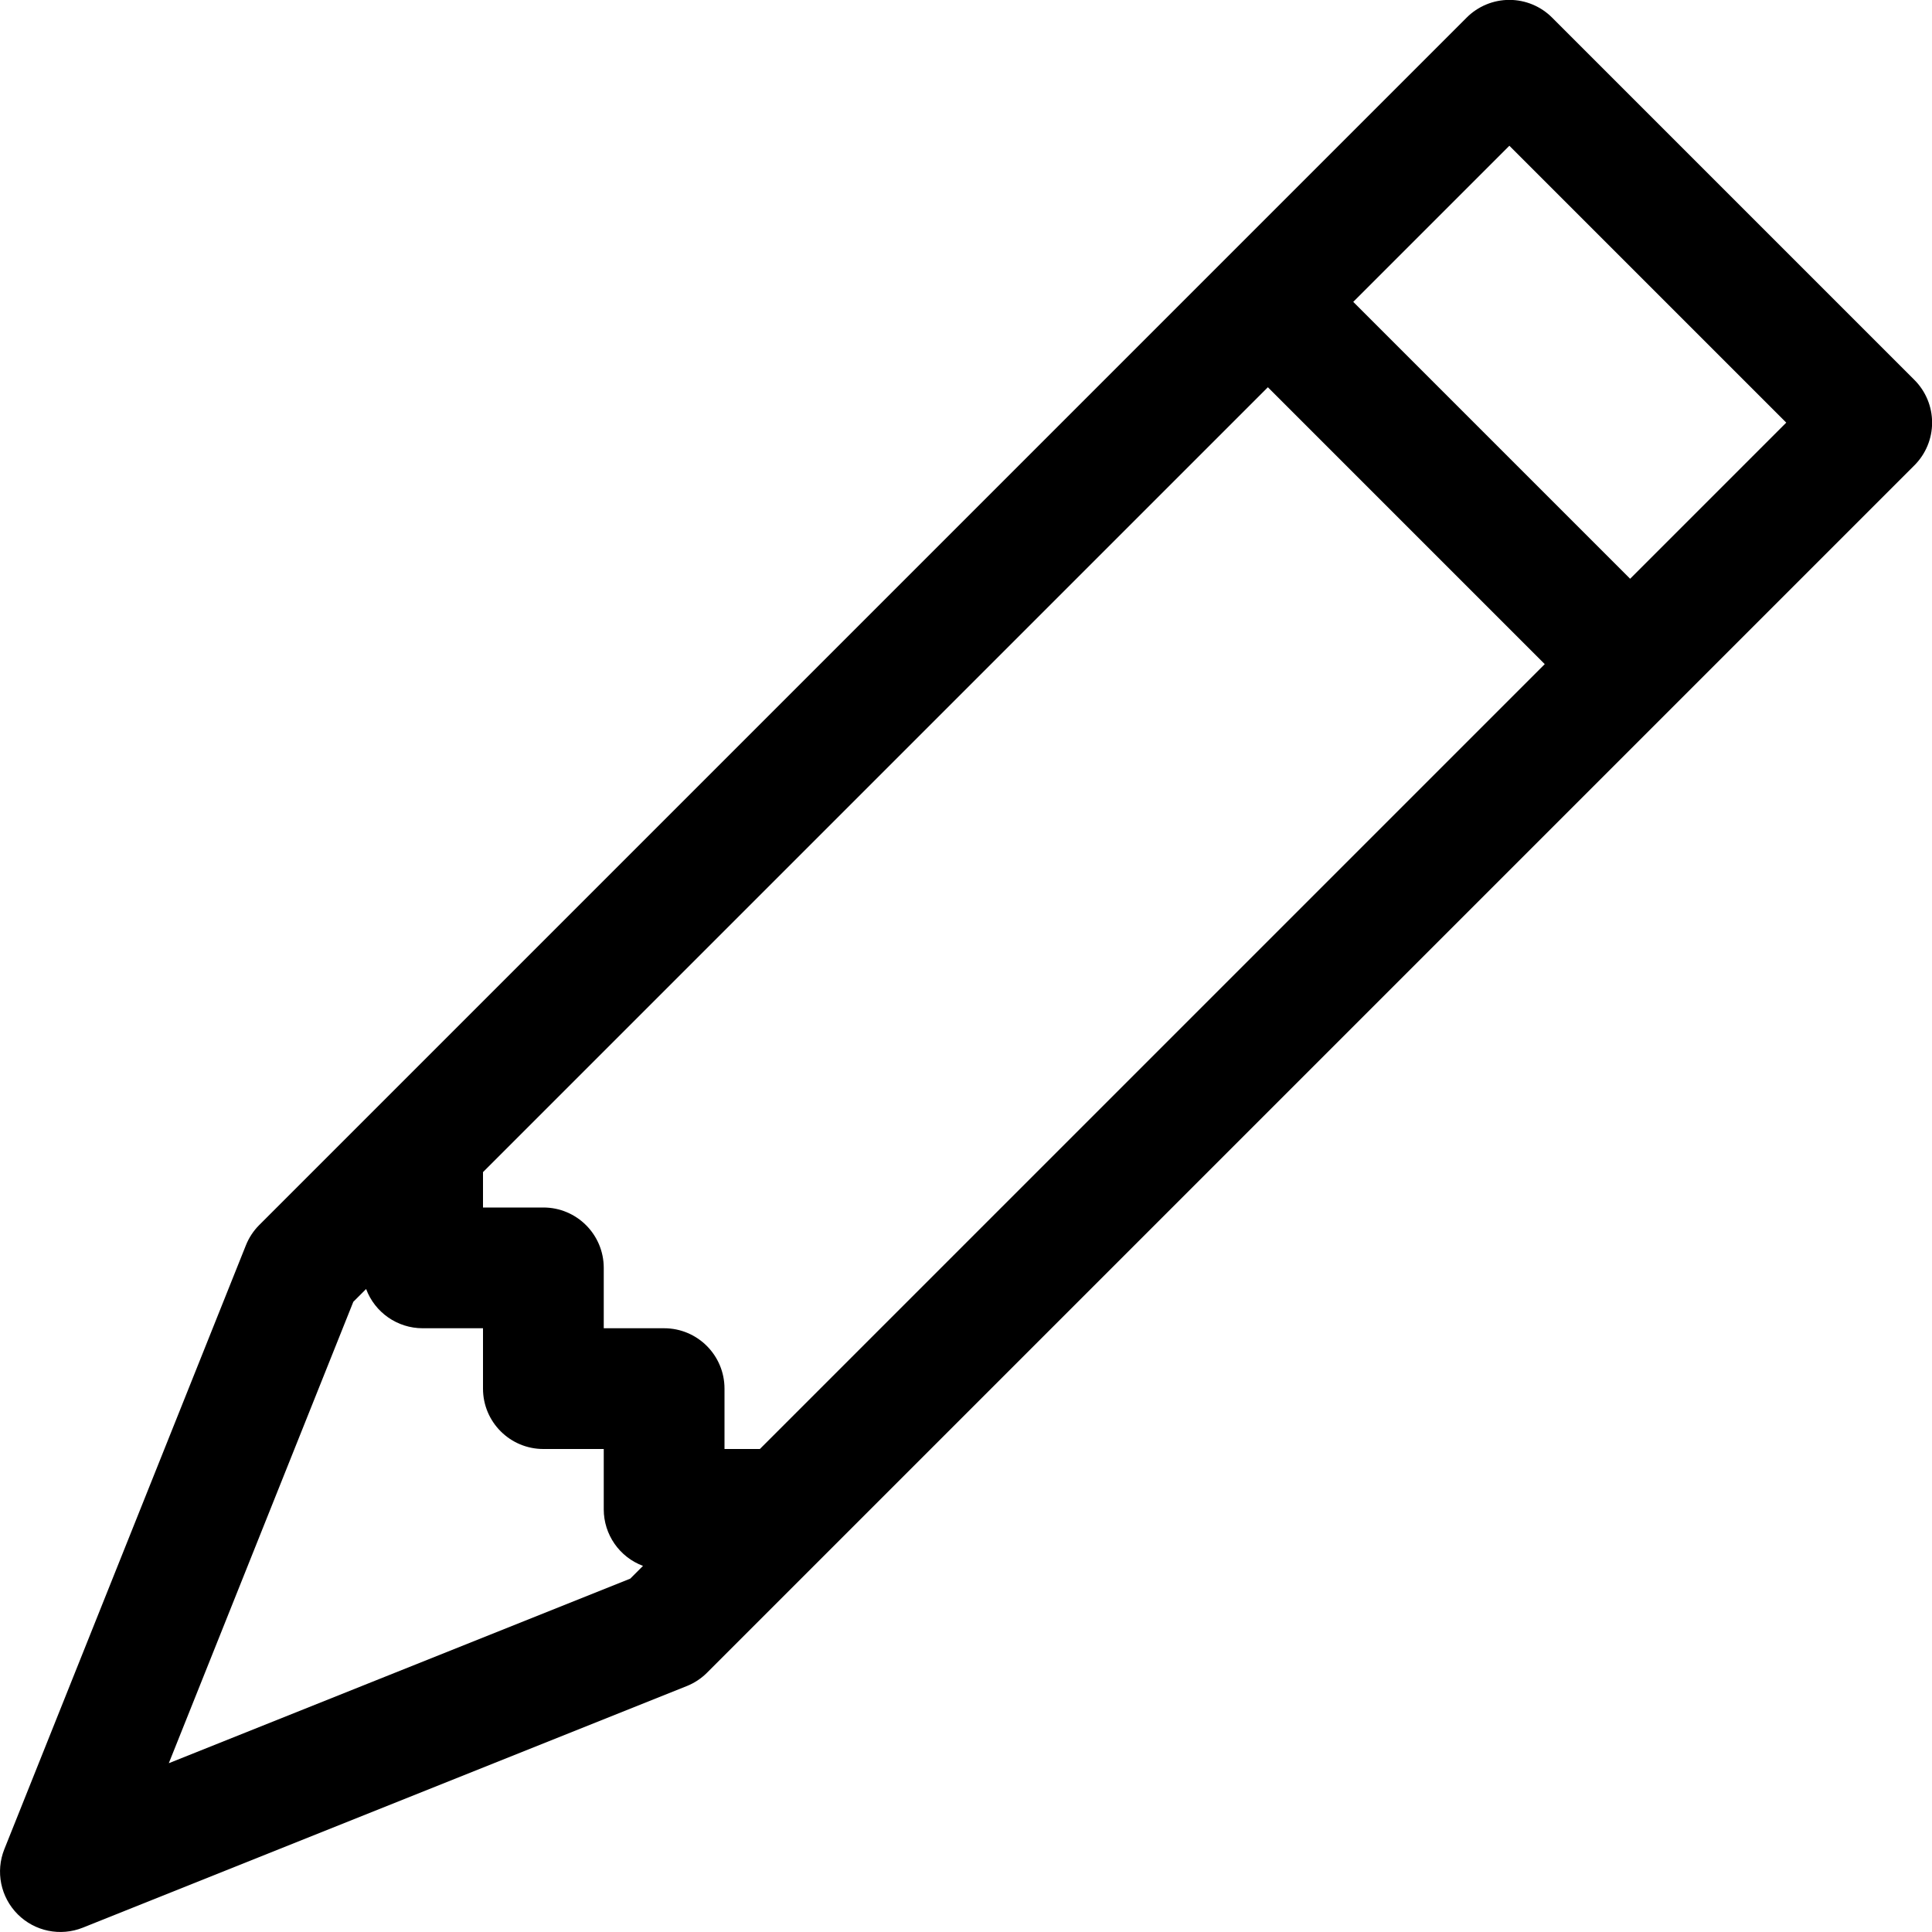
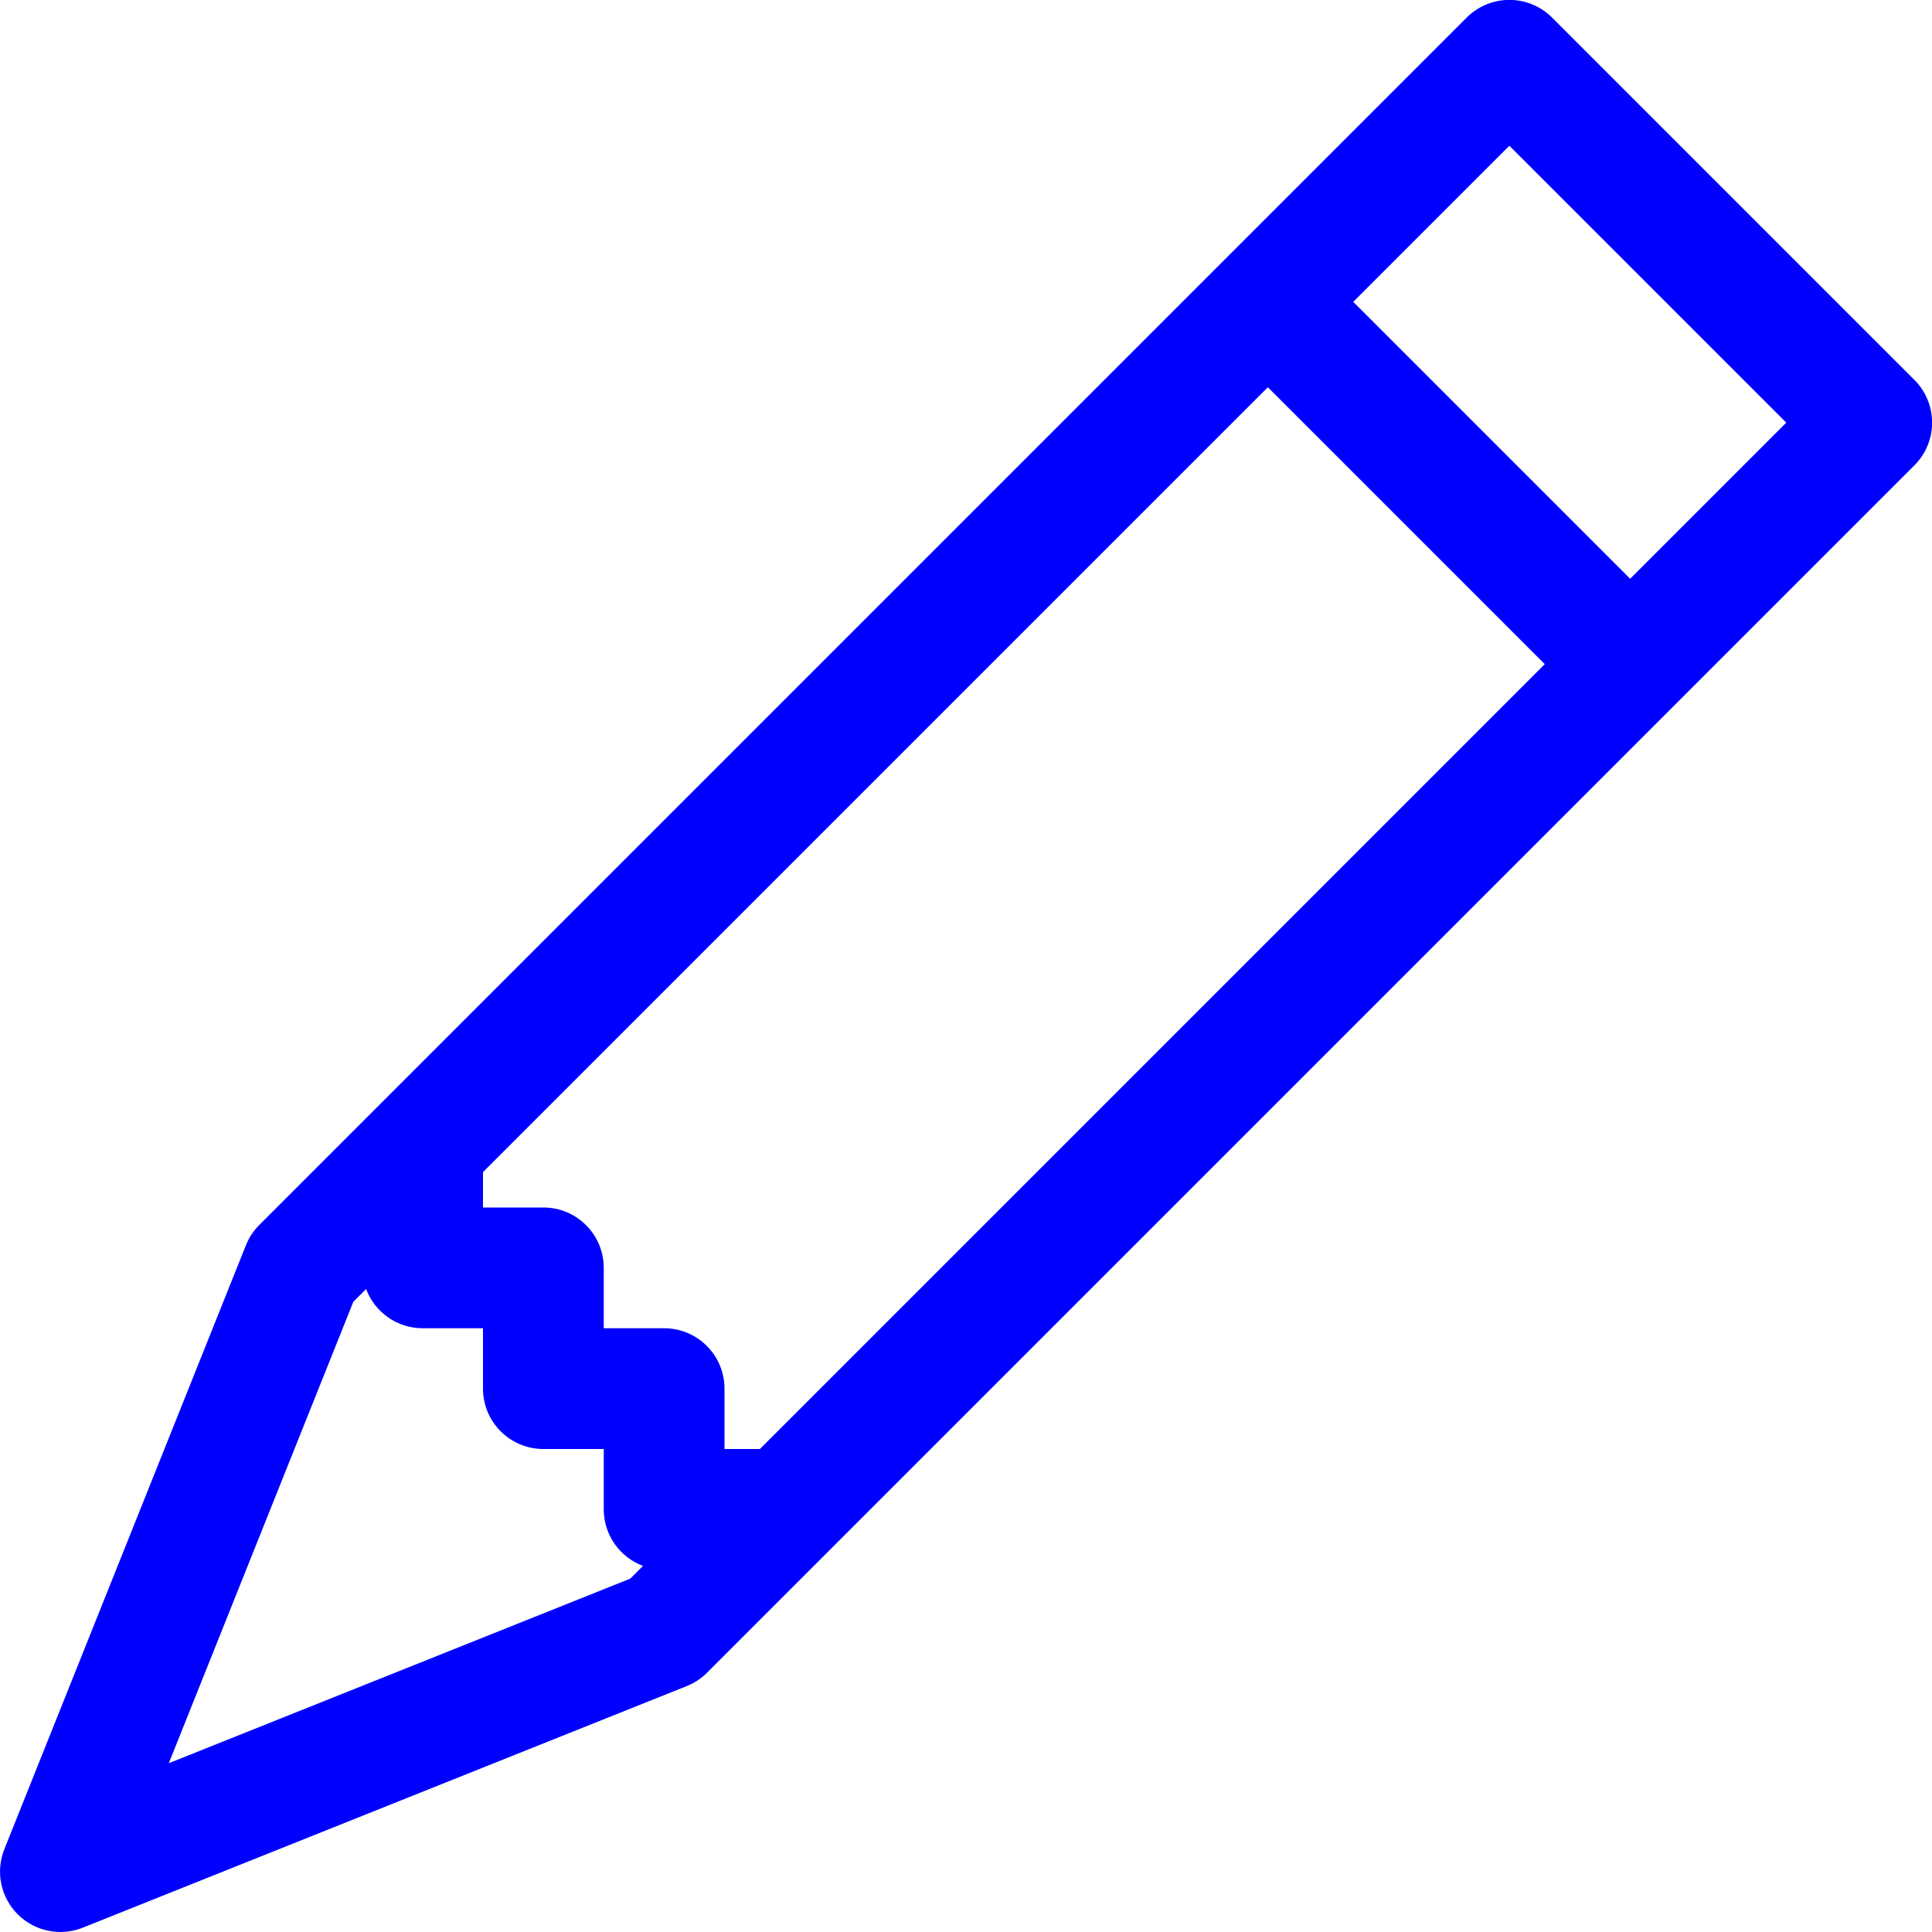
- <svg xmlns="http://www.w3.org/2000/svg" width="20" height="20" fill="currentColor" class="bi bi-pencil" viewBox="0 0 16 16">
+ <svg xmlns="http://www.w3.org/2000/svg" width="20" height="20" fill="blue" class="bi bi-pencil" viewBox="0 0 16 16">
  <path d="M12.146.146a.5.5 0 0 1 .708 0l3 3a.5.5 0 0 1 0 .708l-10 10a.5.5 0 0 1-.168.11l-5 2a.5.5 0 0 1-.65-.65l2-5a.5.5 0 0 1 .11-.168l10-10zM11.207 2.5 13.5 4.793 14.793 3.5 12.5 1.207 11.207 2.5zm1.586 3L10.5 3.207 4 9.707V10h.5a.5.5 0 0 1 .5.5v.5h.5a.5.5 0 0 1 .5.5v.5h.293l6.5-6.5zm-9.761 5.175-.106.106-1.528 3.821 3.821-1.528.106-.106A.5.5 0 0 1 5 12.5V12h-.5a.5.5 0 0 1-.5-.5V11h-.5a.5.5 0 0 1-.468-.325z" />
</svg>
